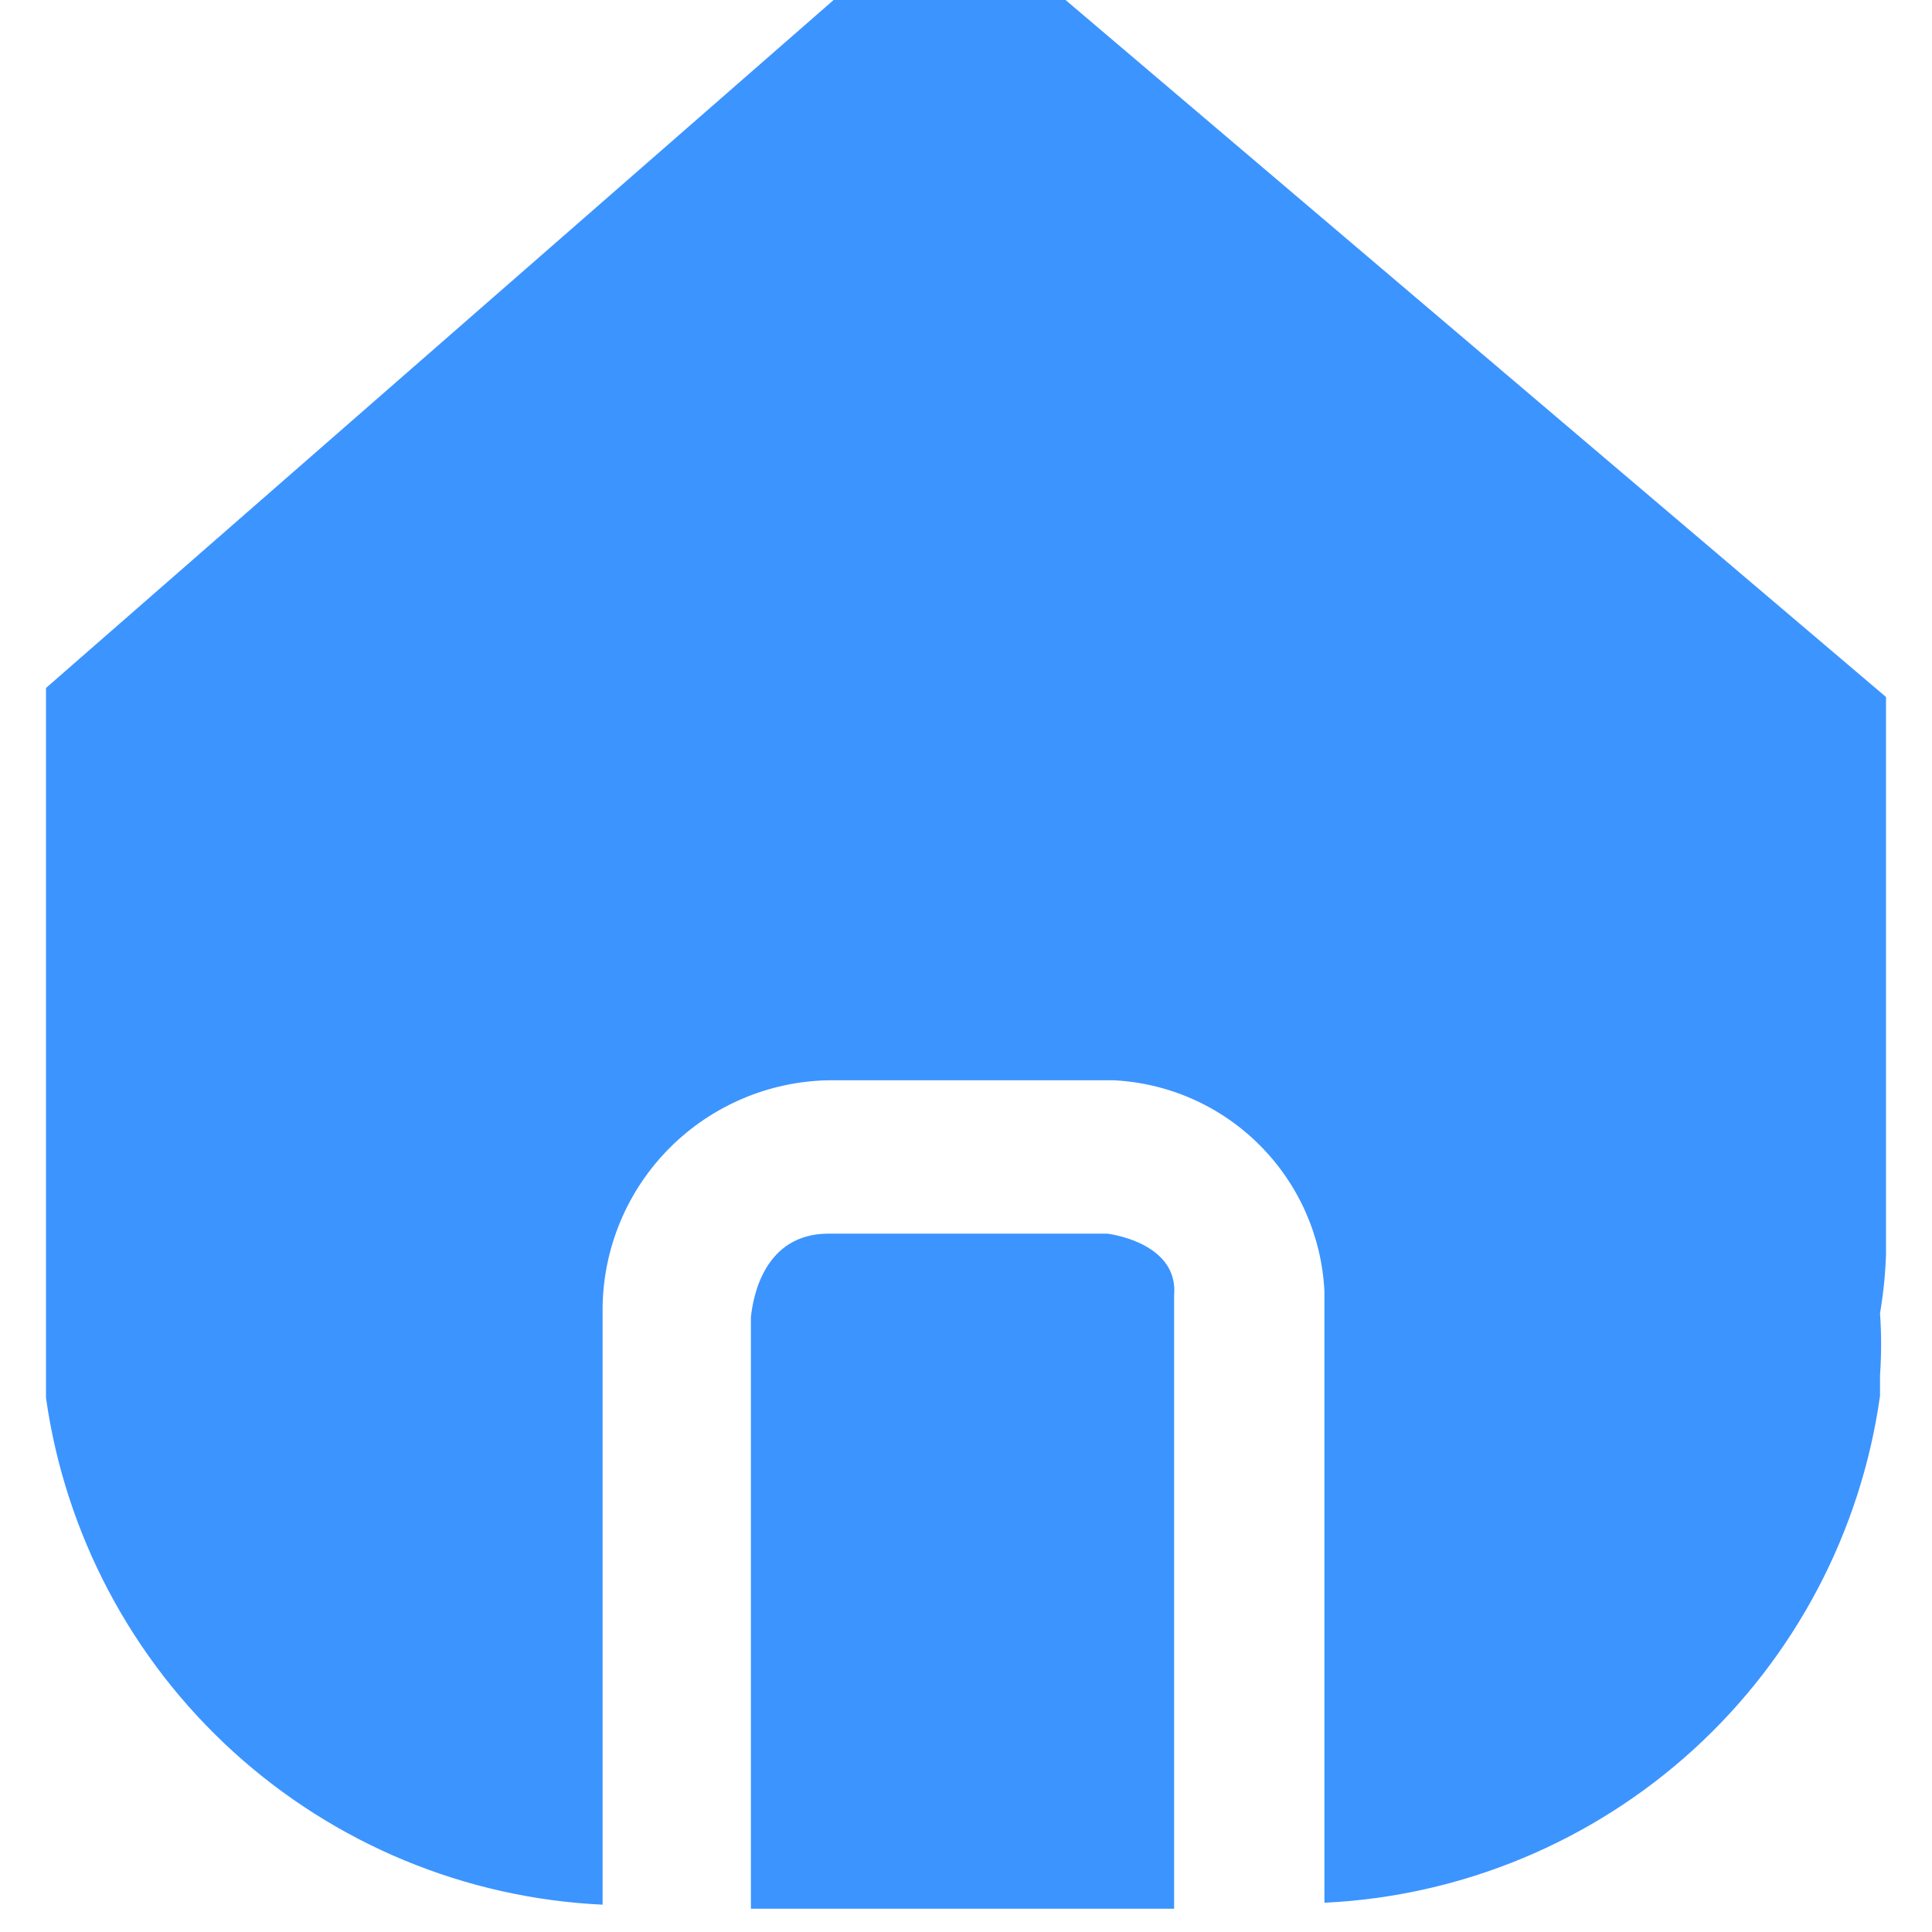
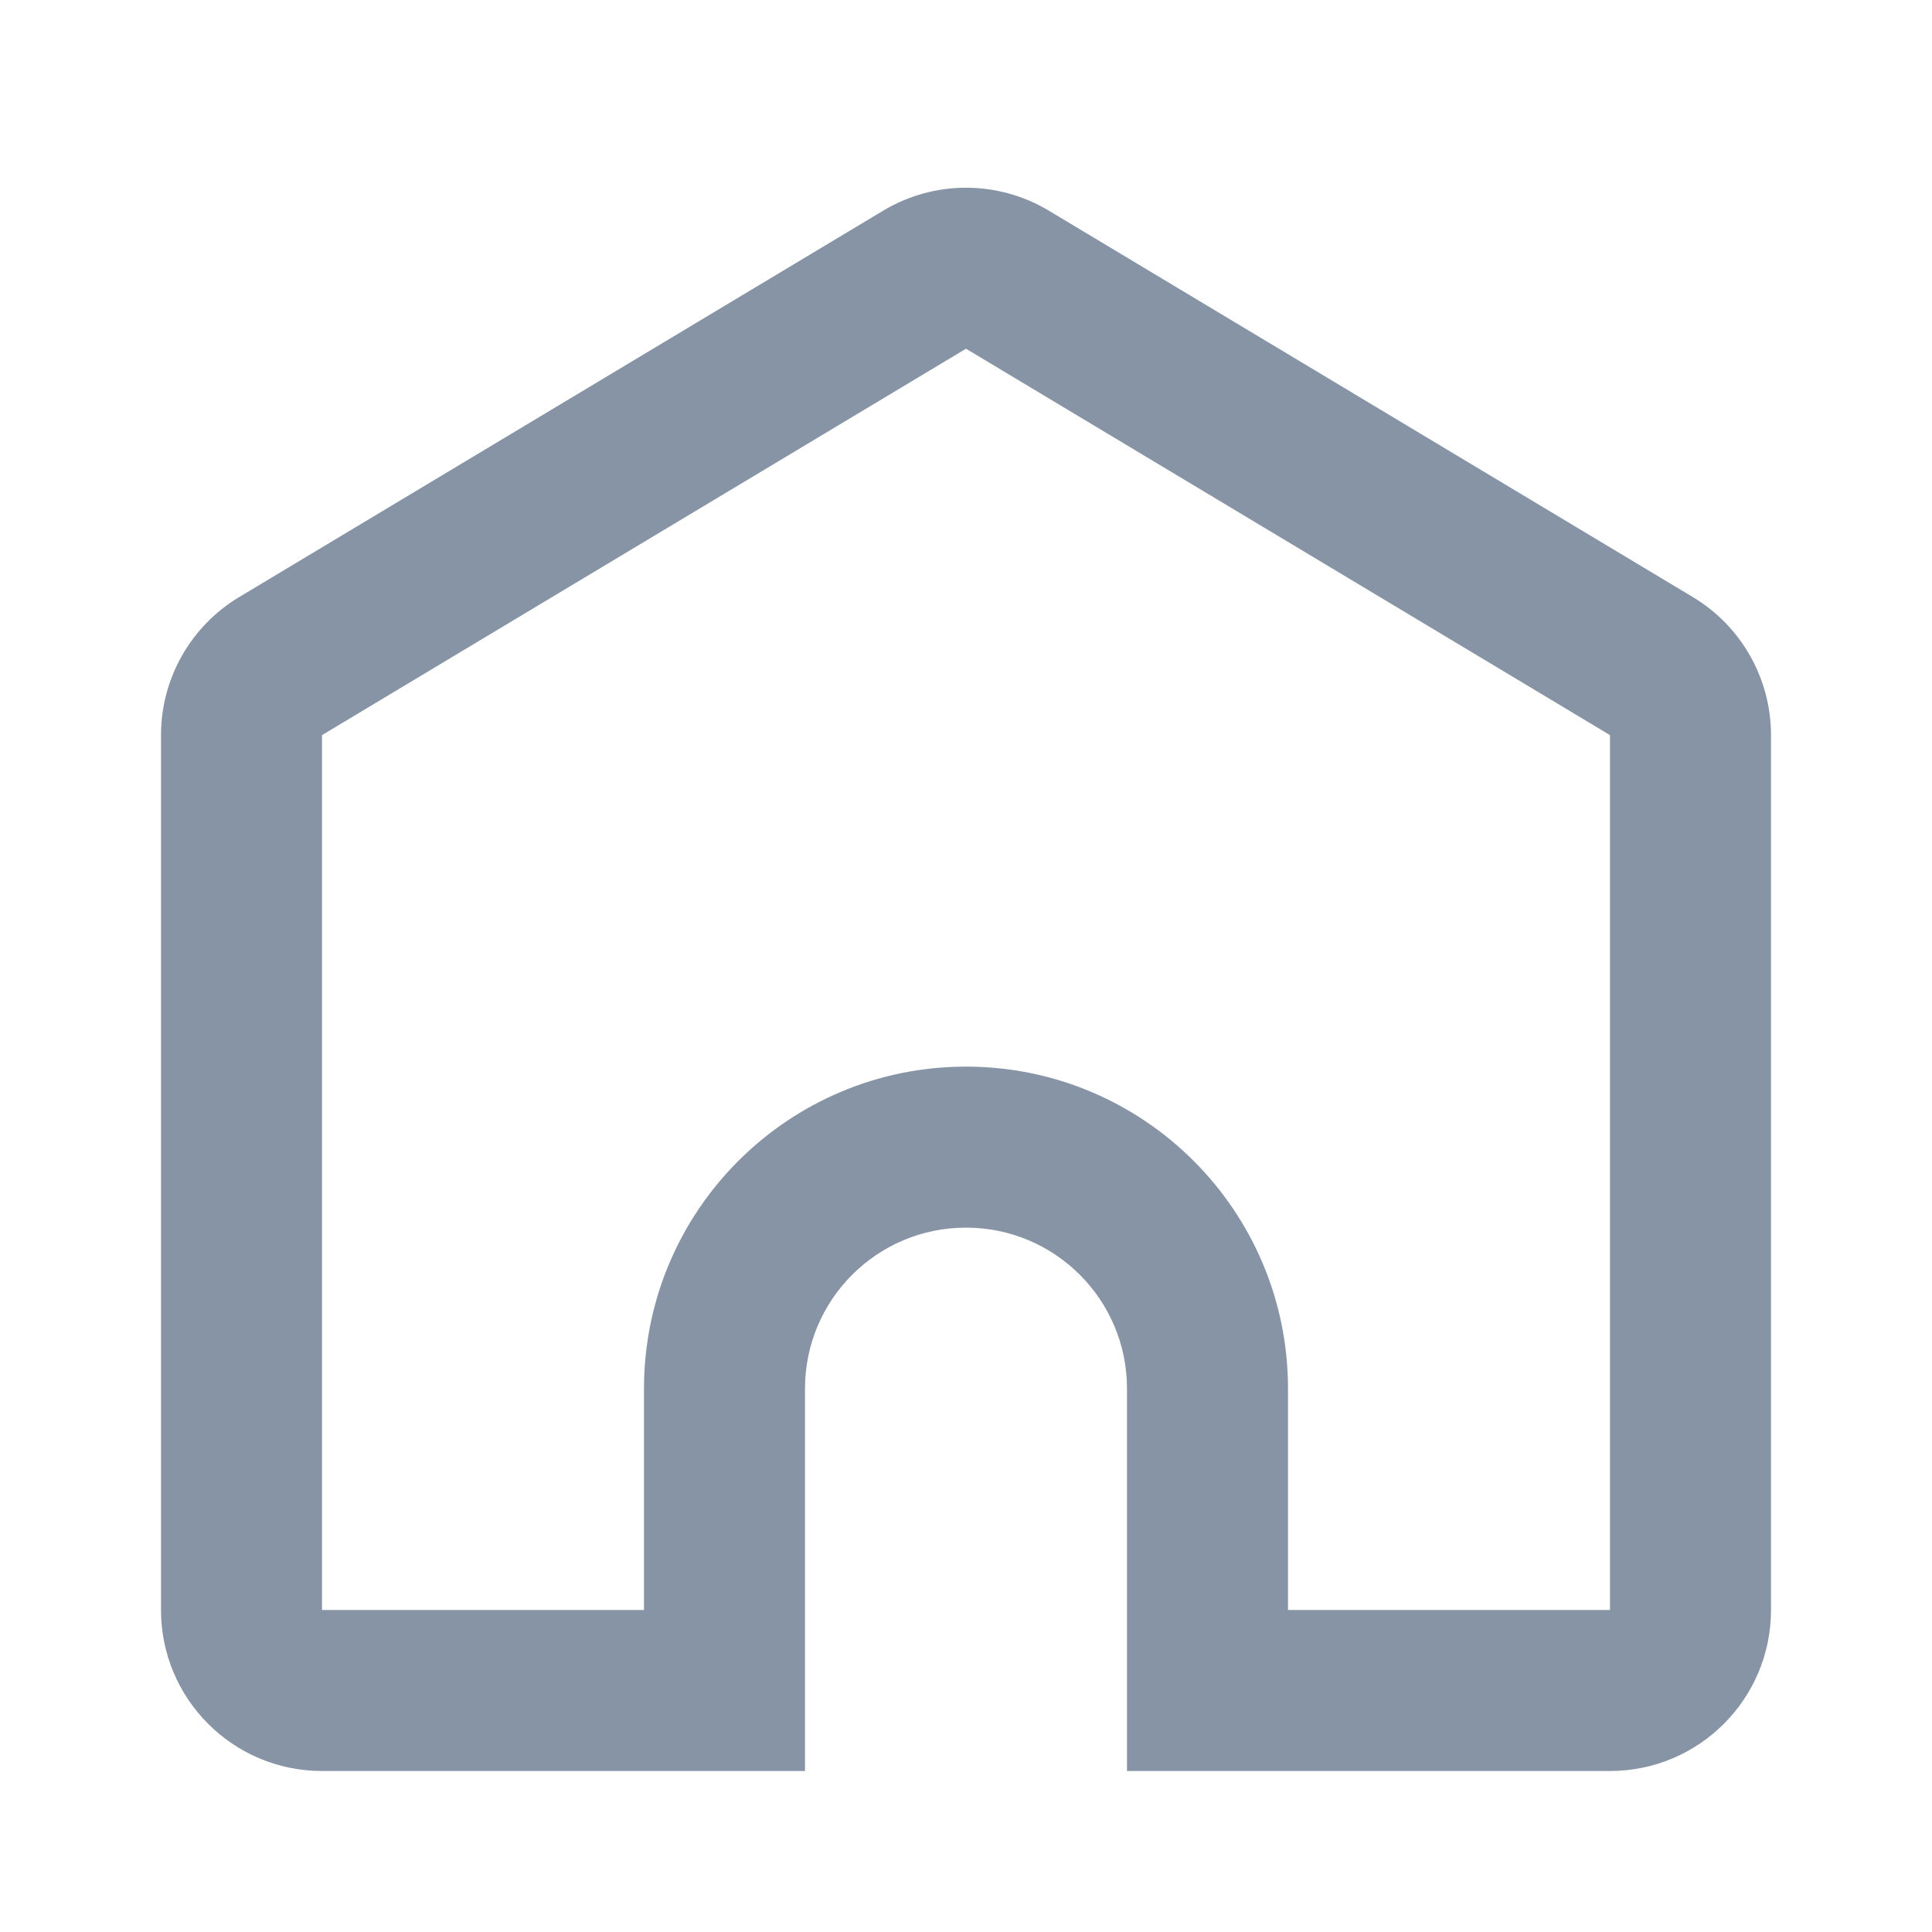
- <svg xmlns="http://www.w3.org/2000/svg" width="21" height="21" viewBox="0 0 21 21" fill="none">
-   <path d="M12.037 13.409H9.007C8.303 13.409 8.184 14.102 8.162 14.318V20.747H12.762V14.08C12.805 13.593 12.264 13.442 12.037 13.409Z" fill="#3C94FF" />
-   <path d="M20.5 13.636V7.576L11.582 0H9.061L0.5 7.478V13.615C0.5 13.842 0.5 14.059 0.5 14.297C0.5 14.535 0.5 14.751 0.5 14.967V15.195C0.71 16.674 1.429 18.033 2.533 19.038C3.638 20.044 5.058 20.633 6.55 20.703V14.21C6.558 13.56 6.819 12.939 7.278 12.478C7.737 12.018 8.357 11.754 9.006 11.742H12.102C12.701 11.771 13.268 12.022 13.692 12.447C14.116 12.871 14.367 13.438 14.396 14.037V20.682C15.887 20.611 17.306 20.021 18.408 19.016C19.511 18.01 20.227 16.651 20.435 15.173V14.946C20.451 14.723 20.451 14.498 20.435 14.275C20.471 14.064 20.493 13.85 20.5 13.636Z" fill="#3C94FF" />
+ <svg xmlns="http://www.w3.org/2000/svg" fill="#8694A6" width="23px" height="23px" viewBox="-2 -2 24 24" preserveAspectRatio="xMinYMin" class="jam jam-home">
+   <path d="M18 18V7.132l-8-4.8-8 4.8V18h4v-2.75a4 4 0 1 1 8 0V18h4zm-6 2v-4.75a2 2 0 1 0-4 0V20H2a2 2 0 0 1-2-2V7.132a2 2 0 0 1 .971-1.715l8-4.8a2 2 0 0 1 2.058 0l8 4.8A2 2 0 0 1 20 7.132V18a2 2 0 0 1-2 2h-6z" />
</svg>
